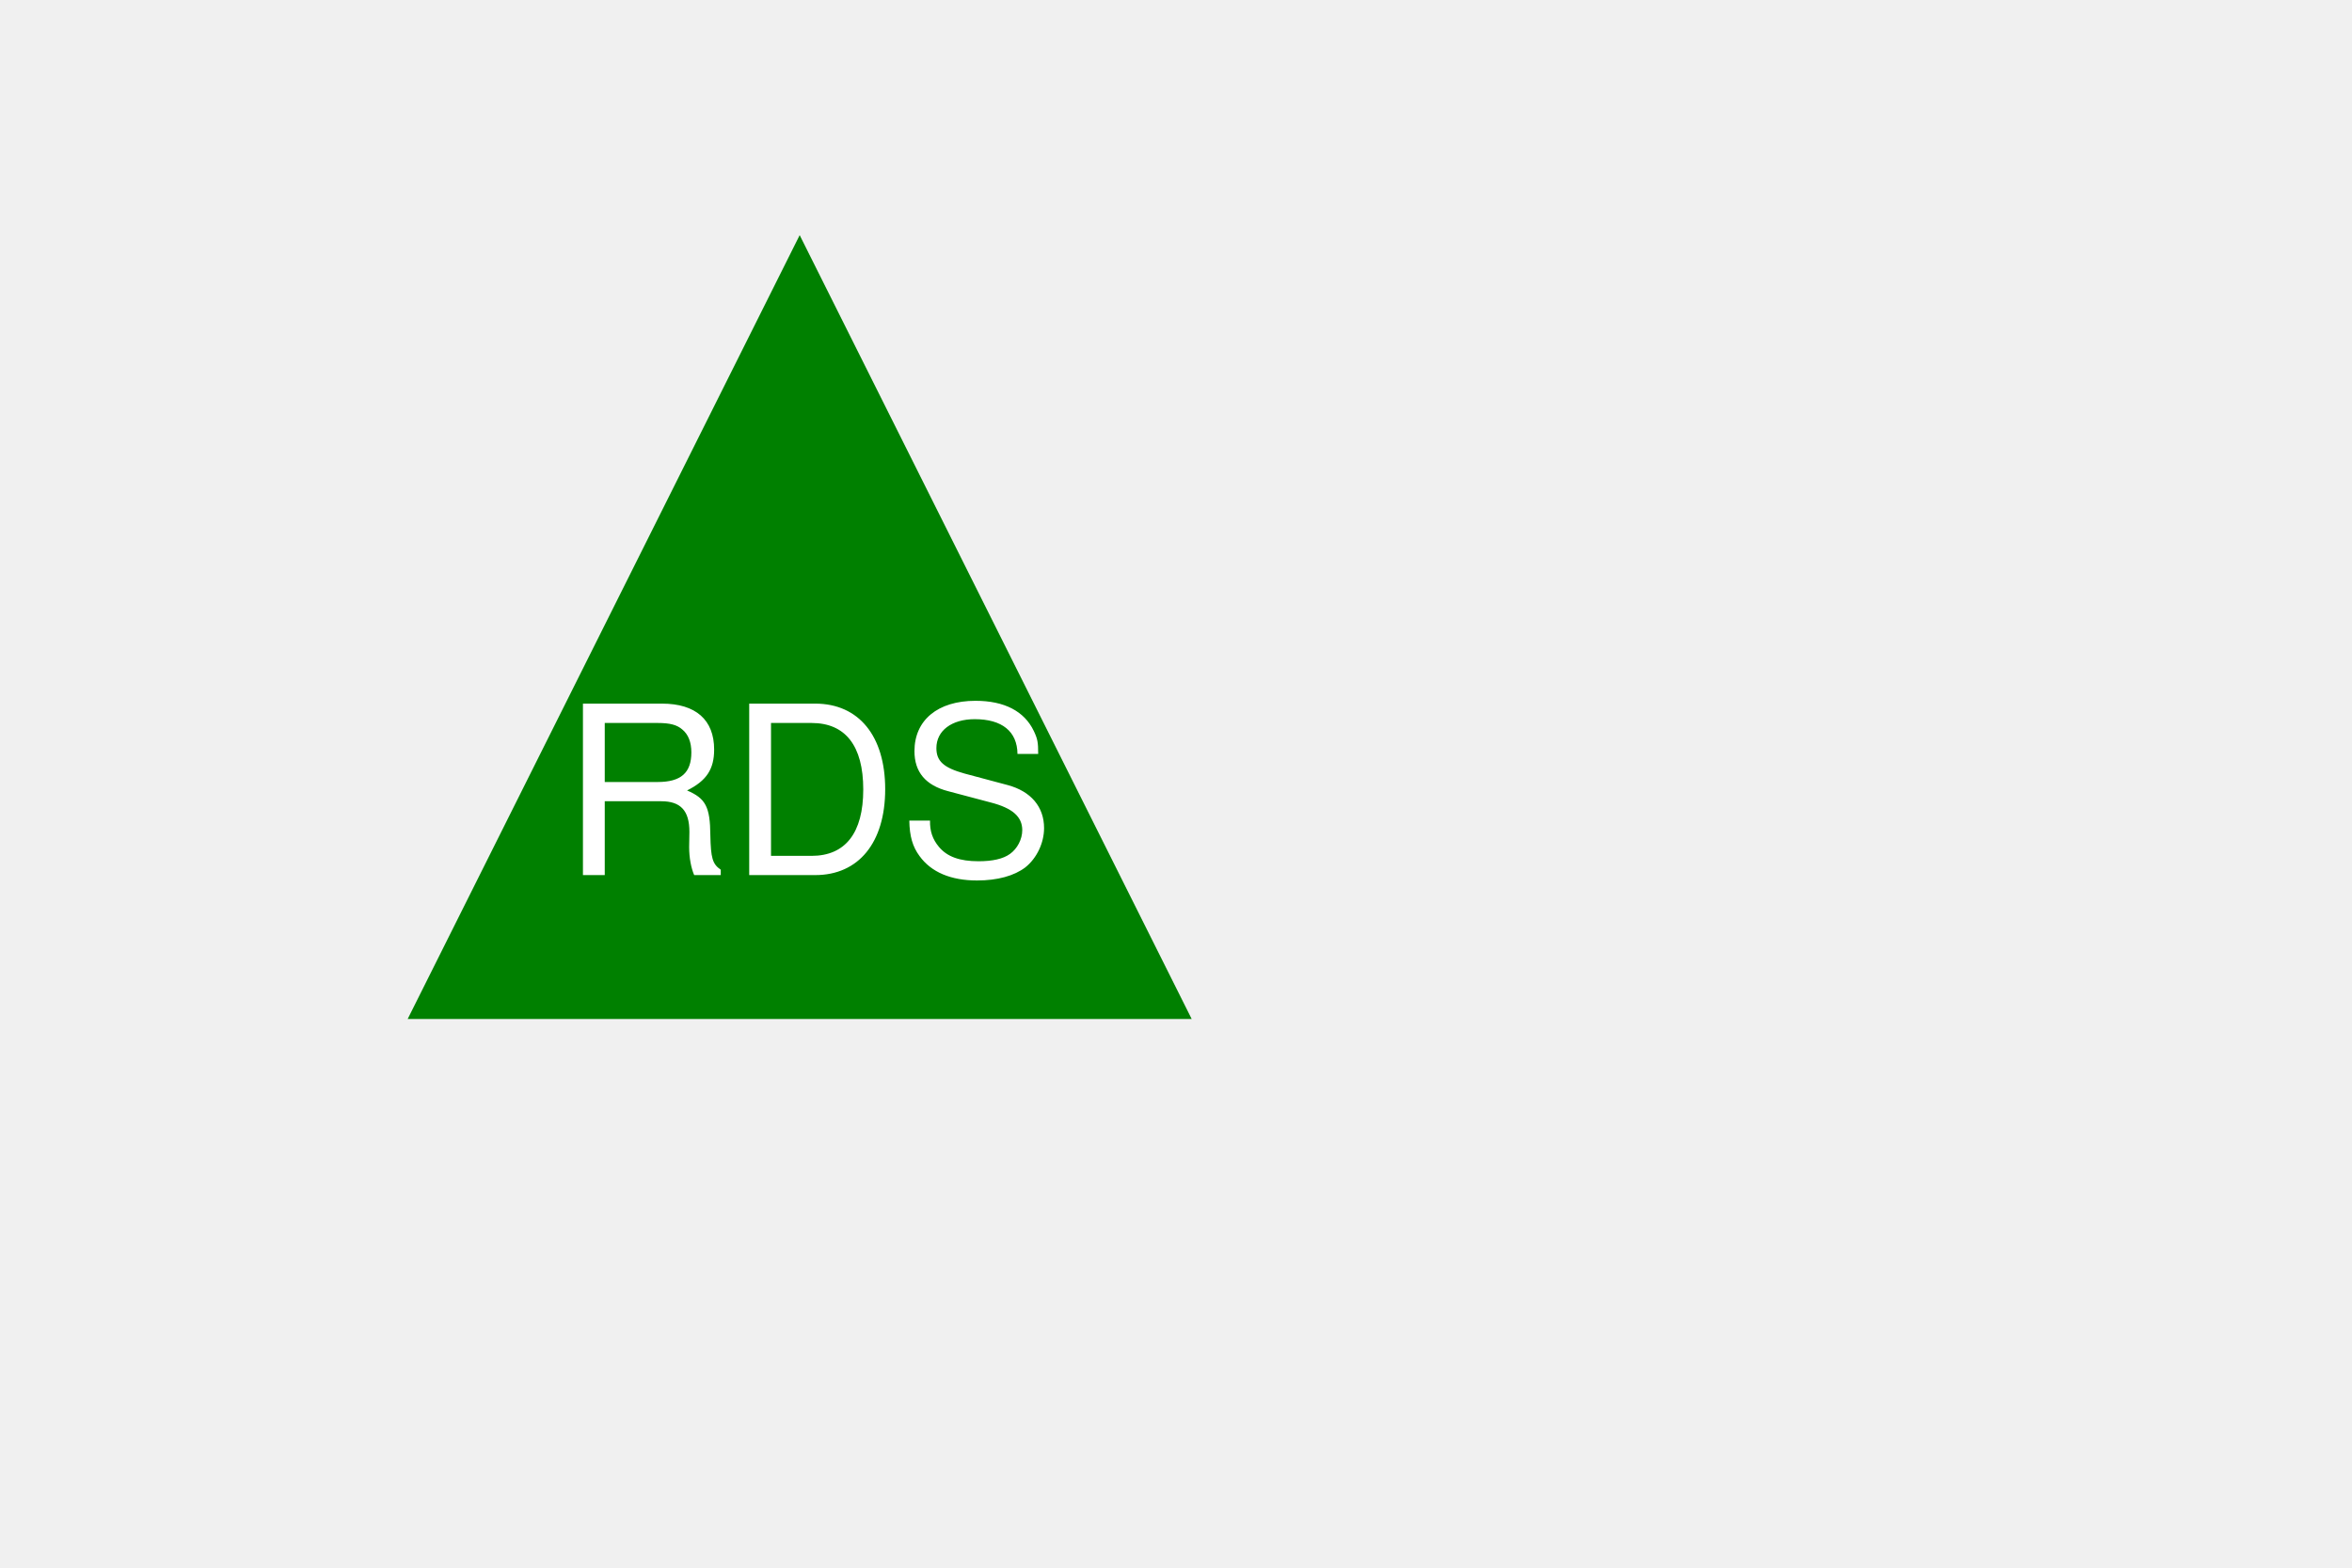
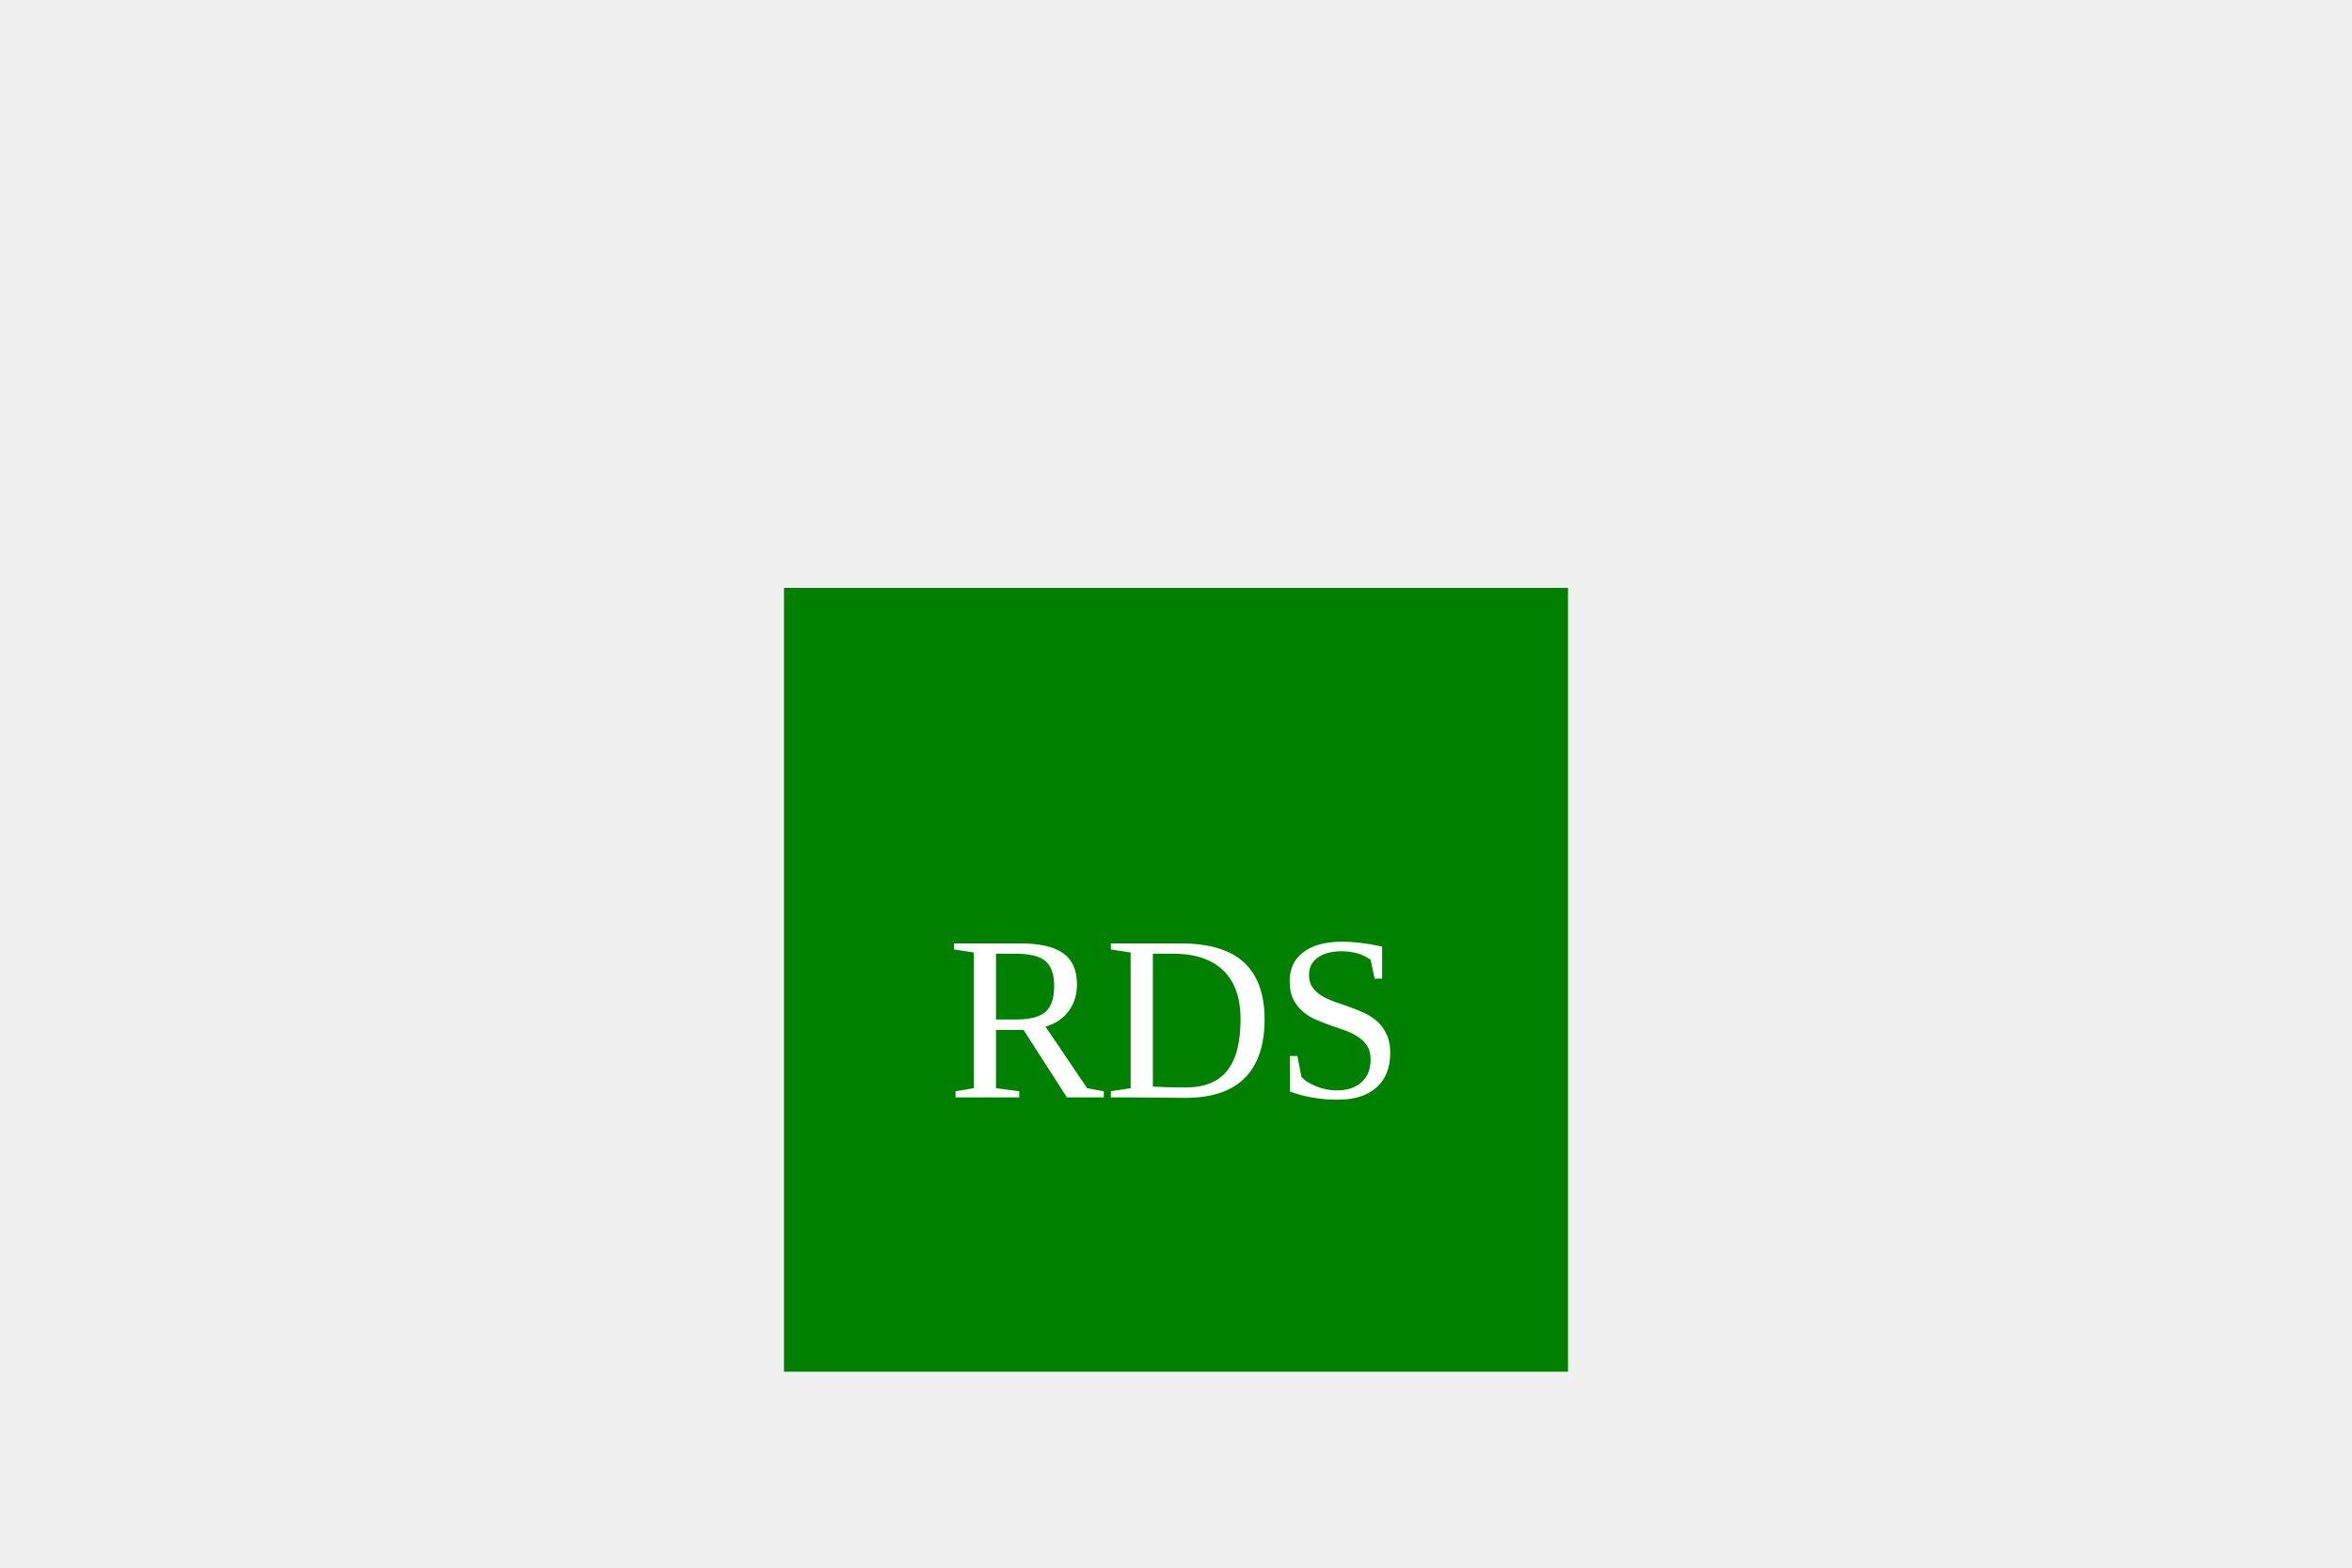
- <svg xmlns="http://www.w3.org/2000/svg" xmlns:ns1="http://svgjs.dev/svgjs" version="1.1" width="300" height="200">
-   <polygon points="102,30 52,130 152,130" fill="green" />
-   <text fill="white" font-family="Helvetica" font-size="30" x="71.56" y="111.638" ns1:data="{&quot;leading&quot;:&quot;1.3&quot;}">
-     <tspan dy="0" x="71.56" ns1:data="{&quot;newLined&quot;:true}">RDS</tspan>
-   </text>
+ <svg xmlns="http://www.w3.org/2000/svg" version="1.1" width="300" height="200">
+   <rect x="100" y="75" width="100" height="100" fill="green" />
+   <text x="150" y="140" font-family="Times New Roman" font-size="30" text-anchor="middle" fill="white">RDS</text>
</svg>
